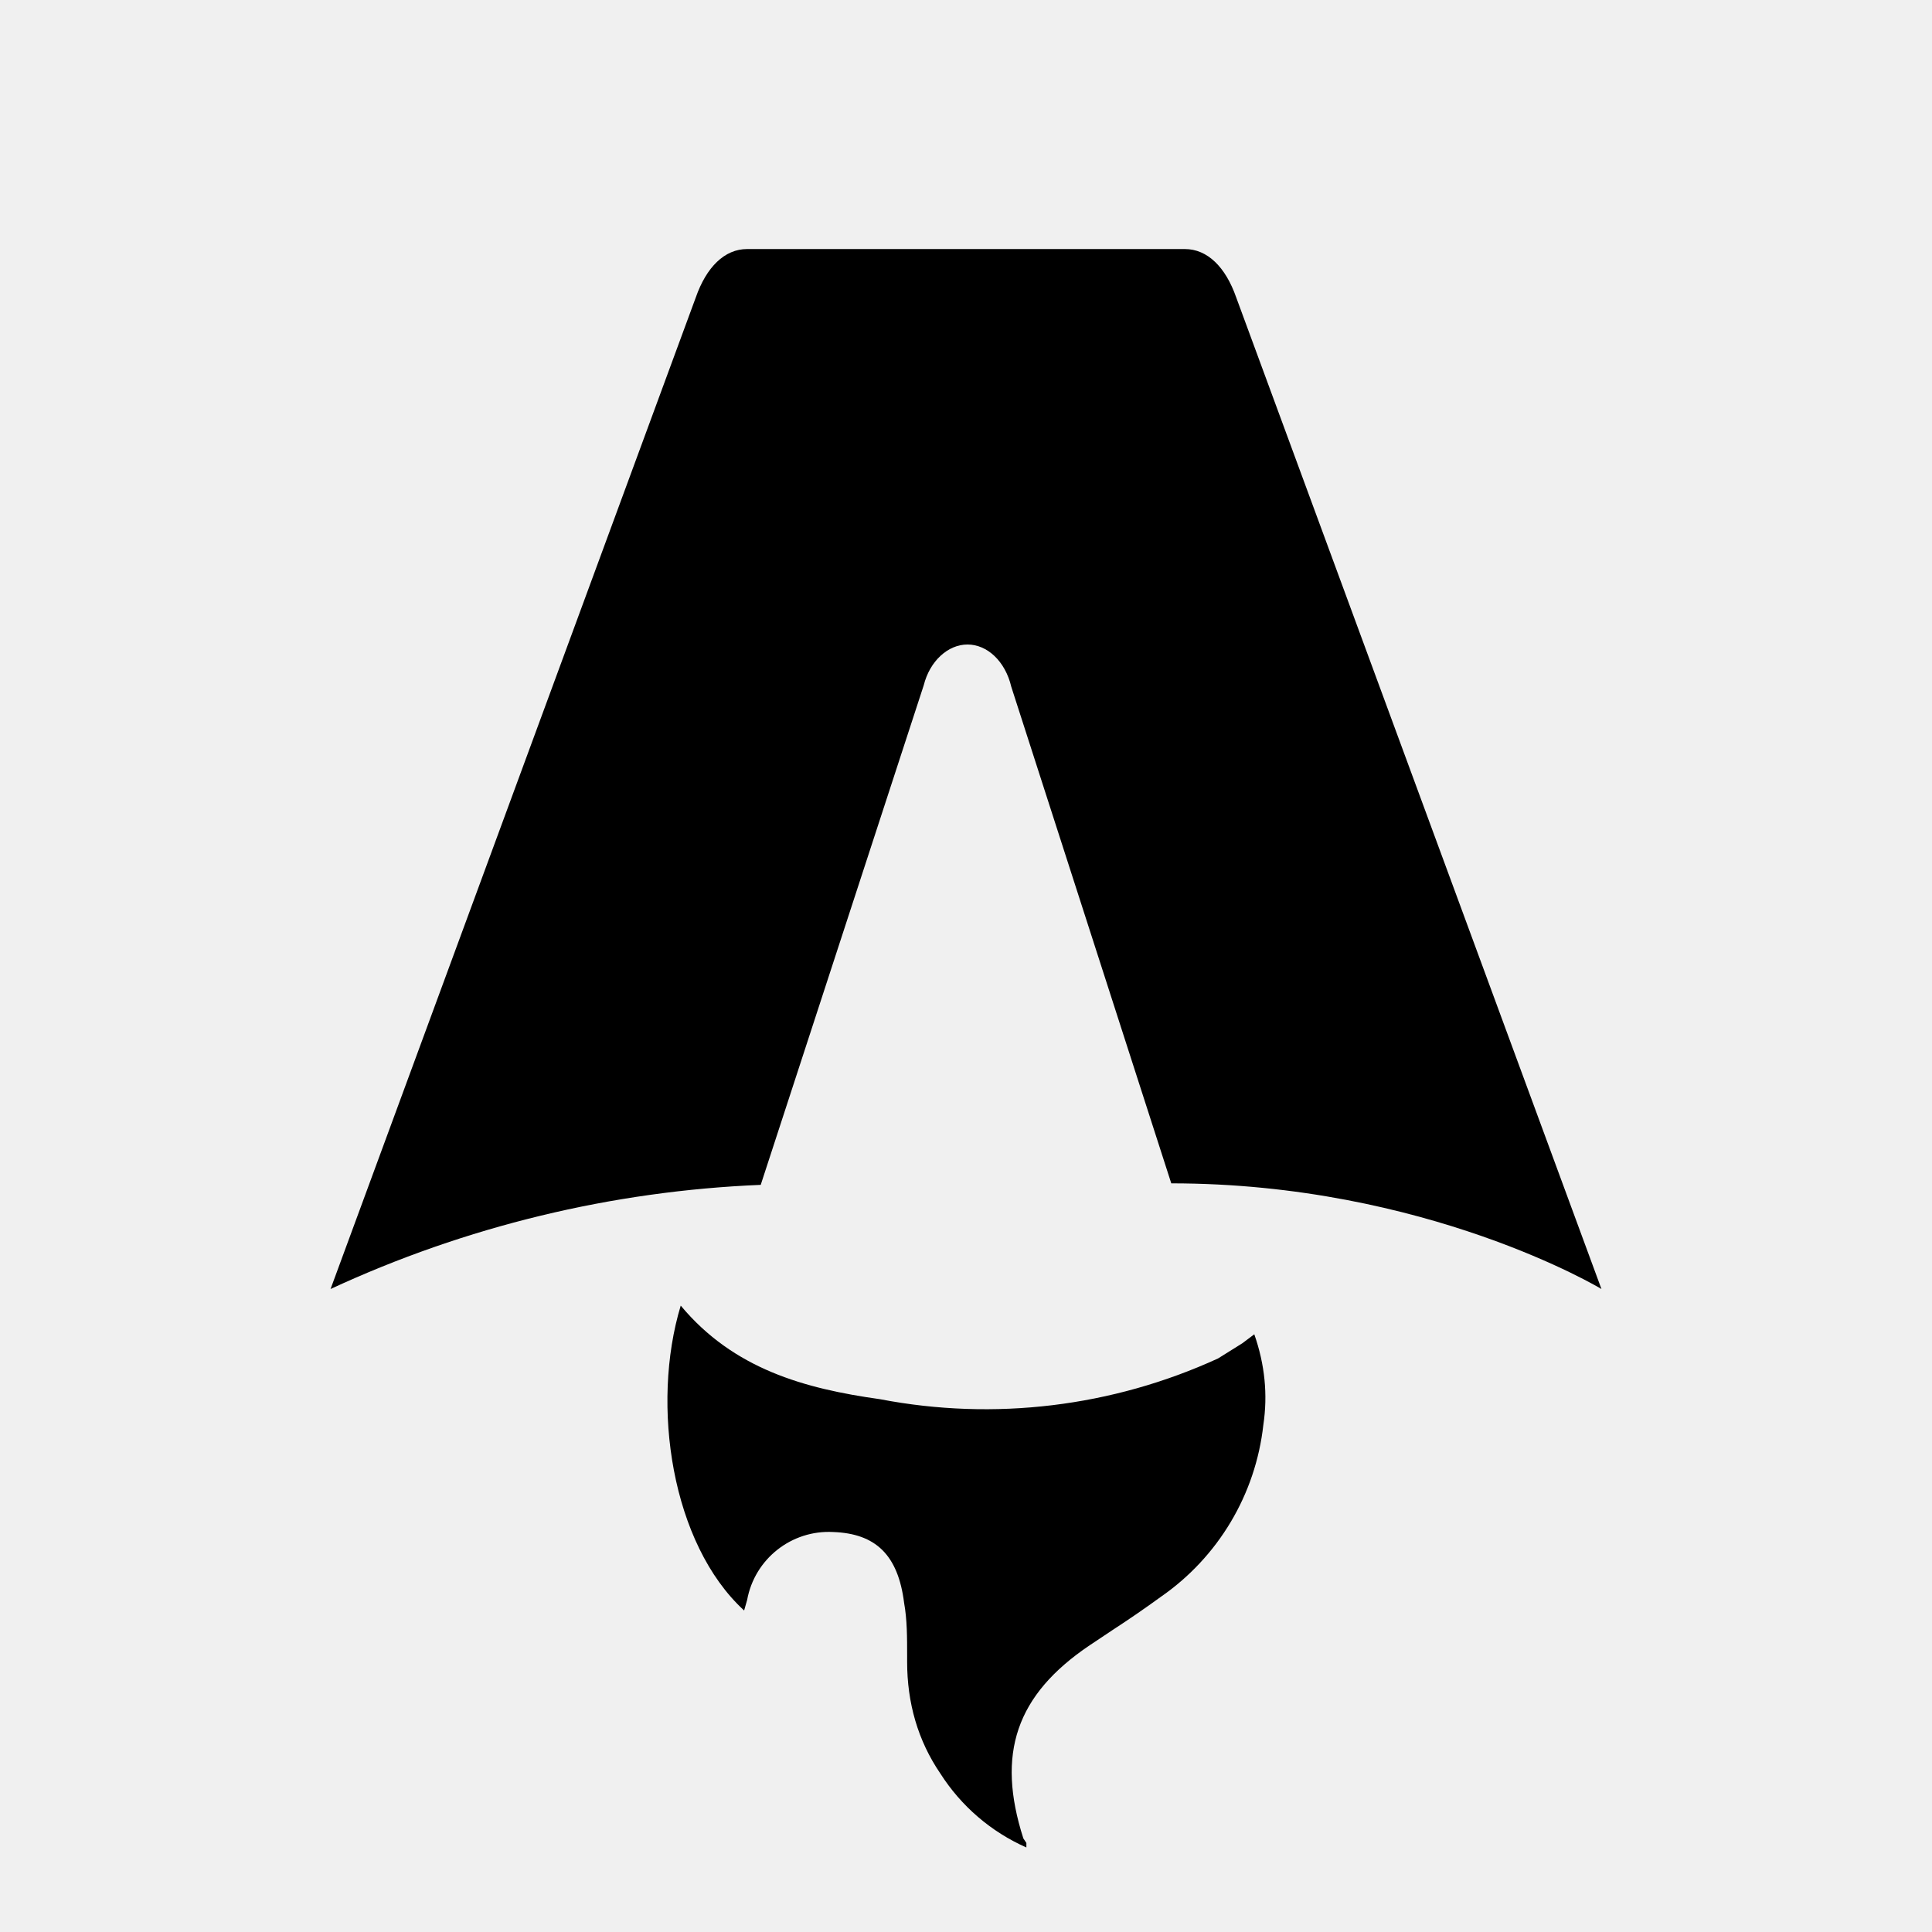
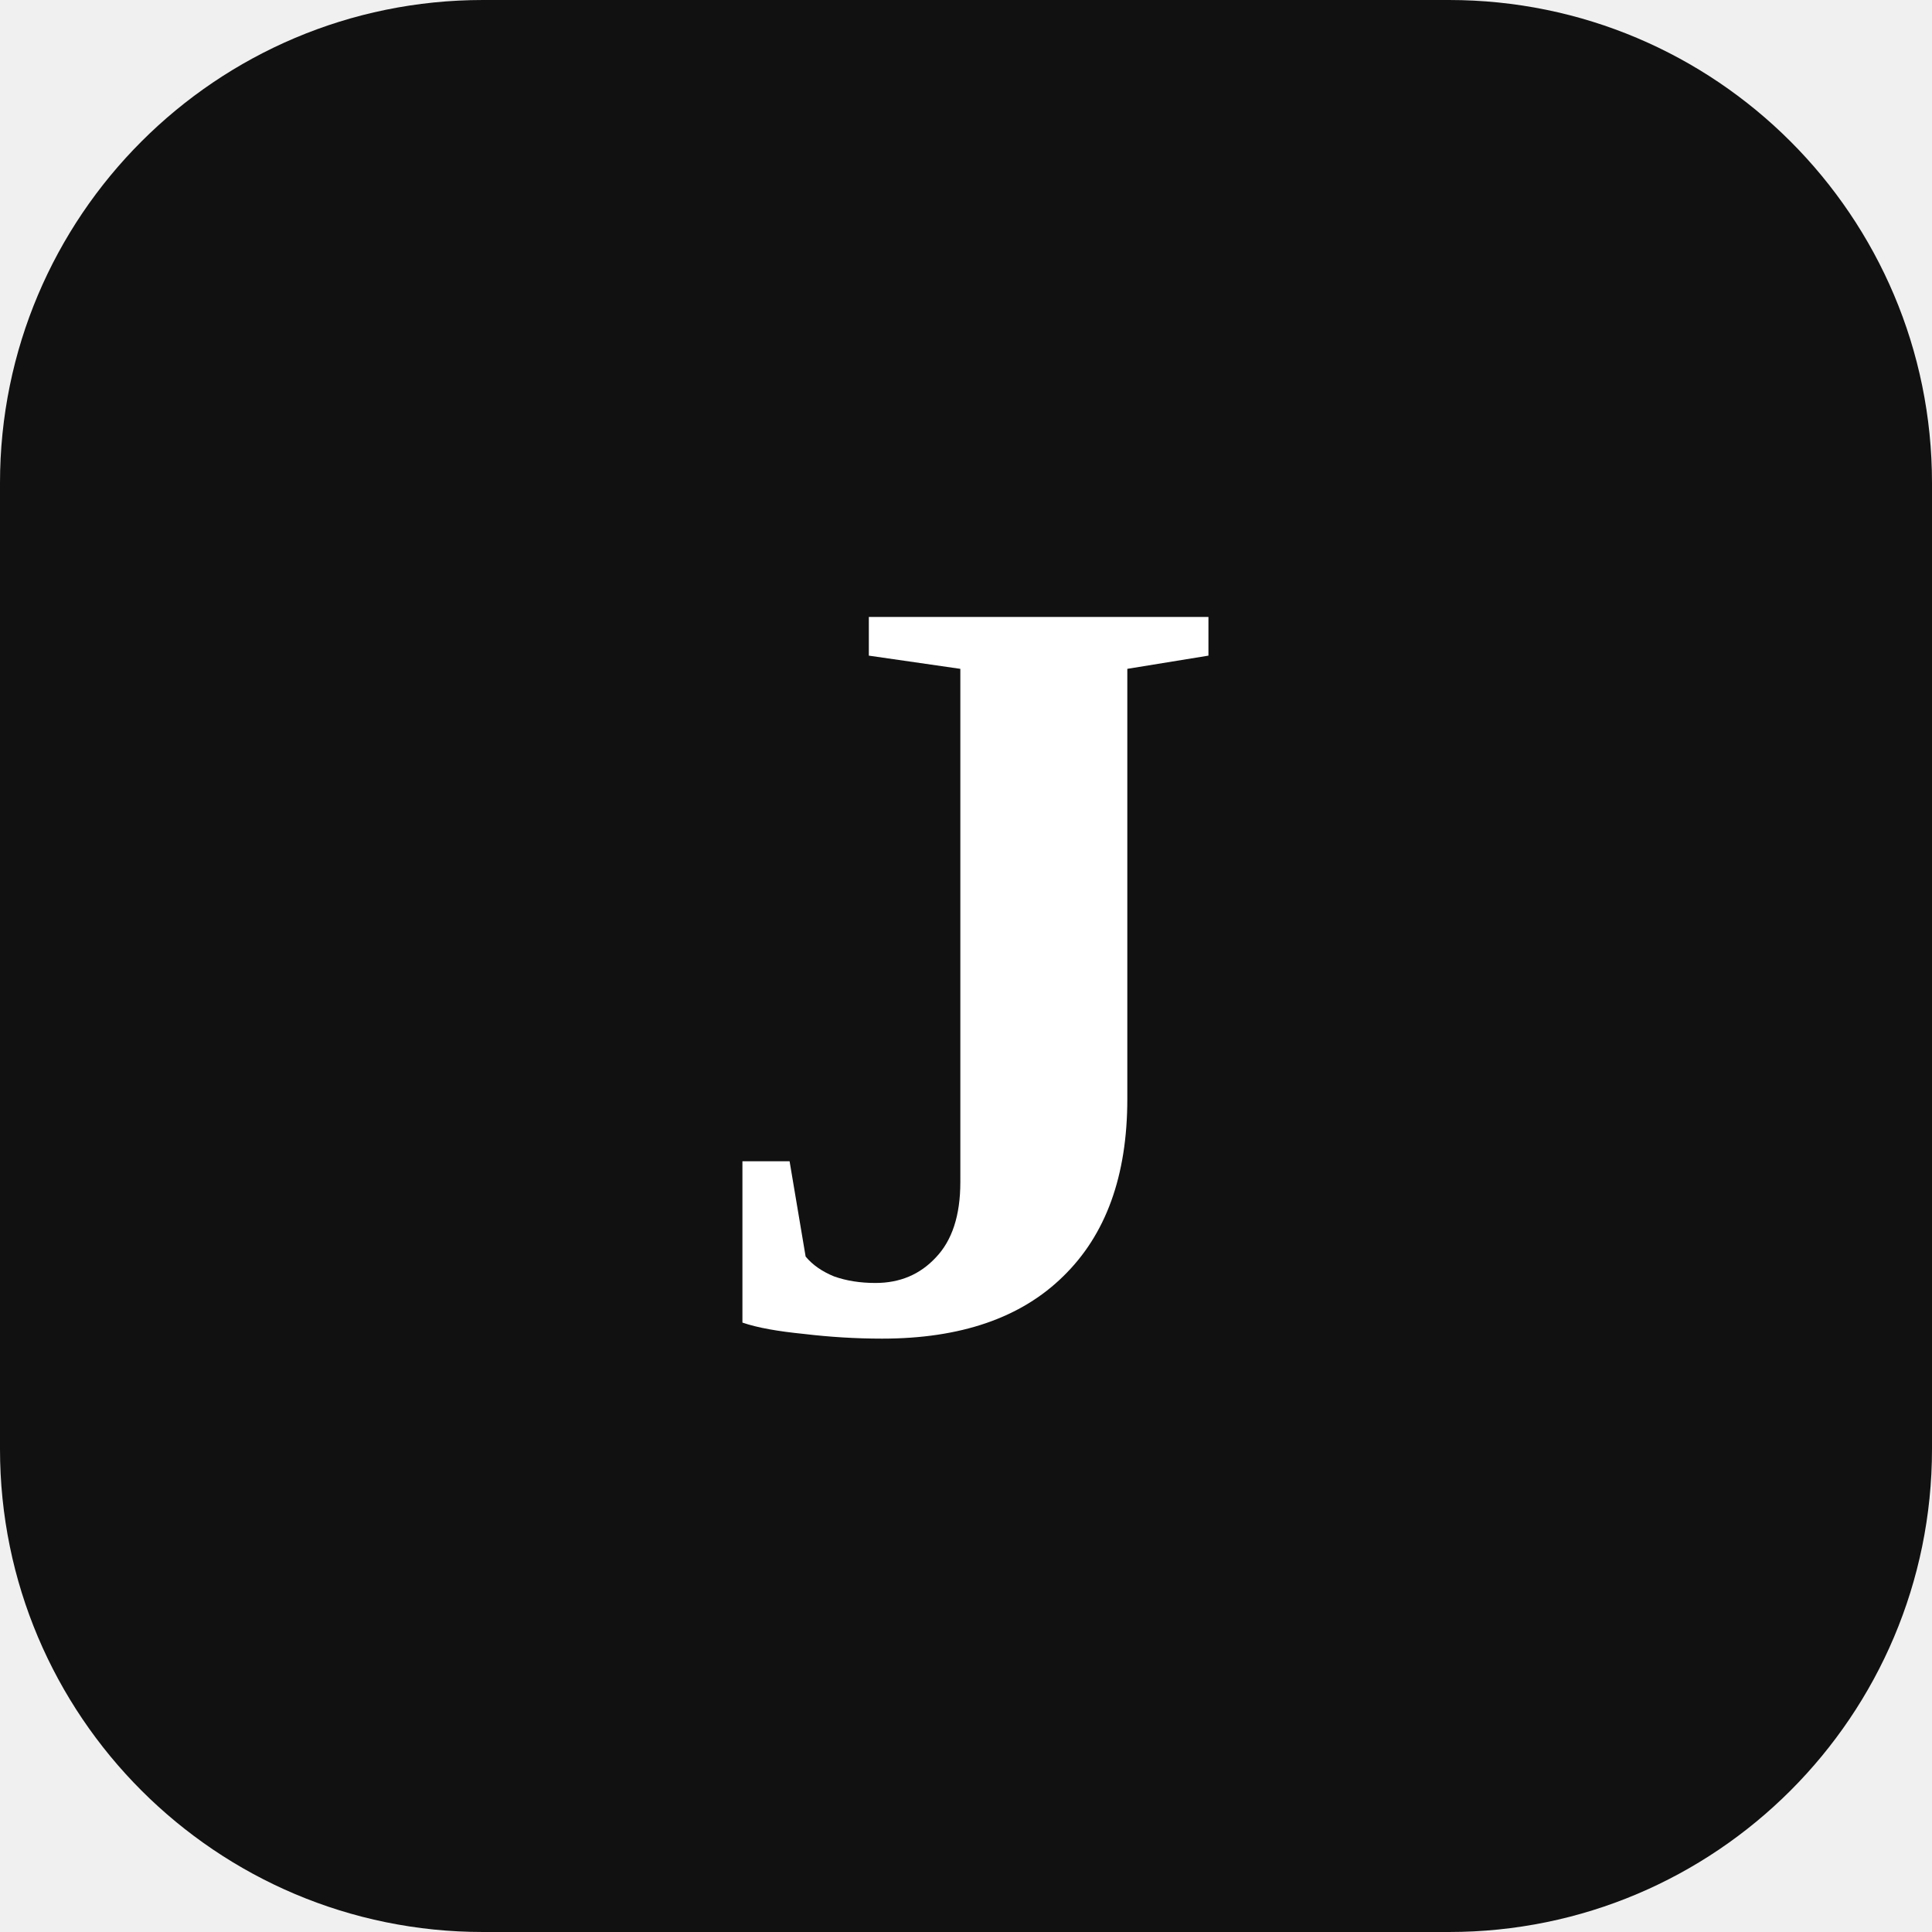
- <svg xmlns="http://www.w3.org/2000/svg" fill="none" viewBox="0 0 128 128">
-   <path d="M50.4 78.5a75.1 75.1 0 0 0-28.5 6.9l24.2-65.7c.7-2 1.9-3.2 3.4-3.2h29c1.5 0 2.7 1.2 3.4 3.2l24.2 65.7s-11.6-7-28.5-7L67 45.5c-.4-1.7-1.6-2.8-2.9-2.8-1.3 0-2.5 1.1-2.9 2.7L50.4 78.5Zm-1.1 28.2Zm-4.2-20.2c-2 6.6-.6 15.8 4.2 20.2a17.5 17.5 0 0 1 .2-.7 5.5 5.5 0 0 1 5.7-4.5c2.8.1 4.3 1.5 4.7 4.7.2 1.1.2 2.3.2 3.5v.4c0 2.7.7 5.2 2.2 7.4a13 13 0 0 0 5.7 4.9v-.3l-.2-.3c-1.8-5.6-.5-9.5 4.4-12.8l1.5-1a73 73 0 0 0 3.2-2.2 16 16 0 0 0 6.8-11.4c.3-2 .1-4-.6-6l-.8.6-1.6 1a37 37 0 0 1-22.4 2.7c-5-.7-9.7-2-13.2-6.2Z" />
-   <style>
-         path { fill: #000; }
-         @media (prefers-color-scheme: dark) {
-             path { fill: #FFF; }
-         }
-     </style>
+ <svg xmlns="http://www.w3.org/2000/svg" viewBox="0 0 32 32" fill="none">
+   <rect width="32" height="32" rx="8" fill="#111111" />
+   <text x="16" y="22" text-anchor="middle" font-family="Georgia, 'Times New Roman', serif" font-size="18" font-weight="600" fill="#ffffff">J</text>
</svg>
